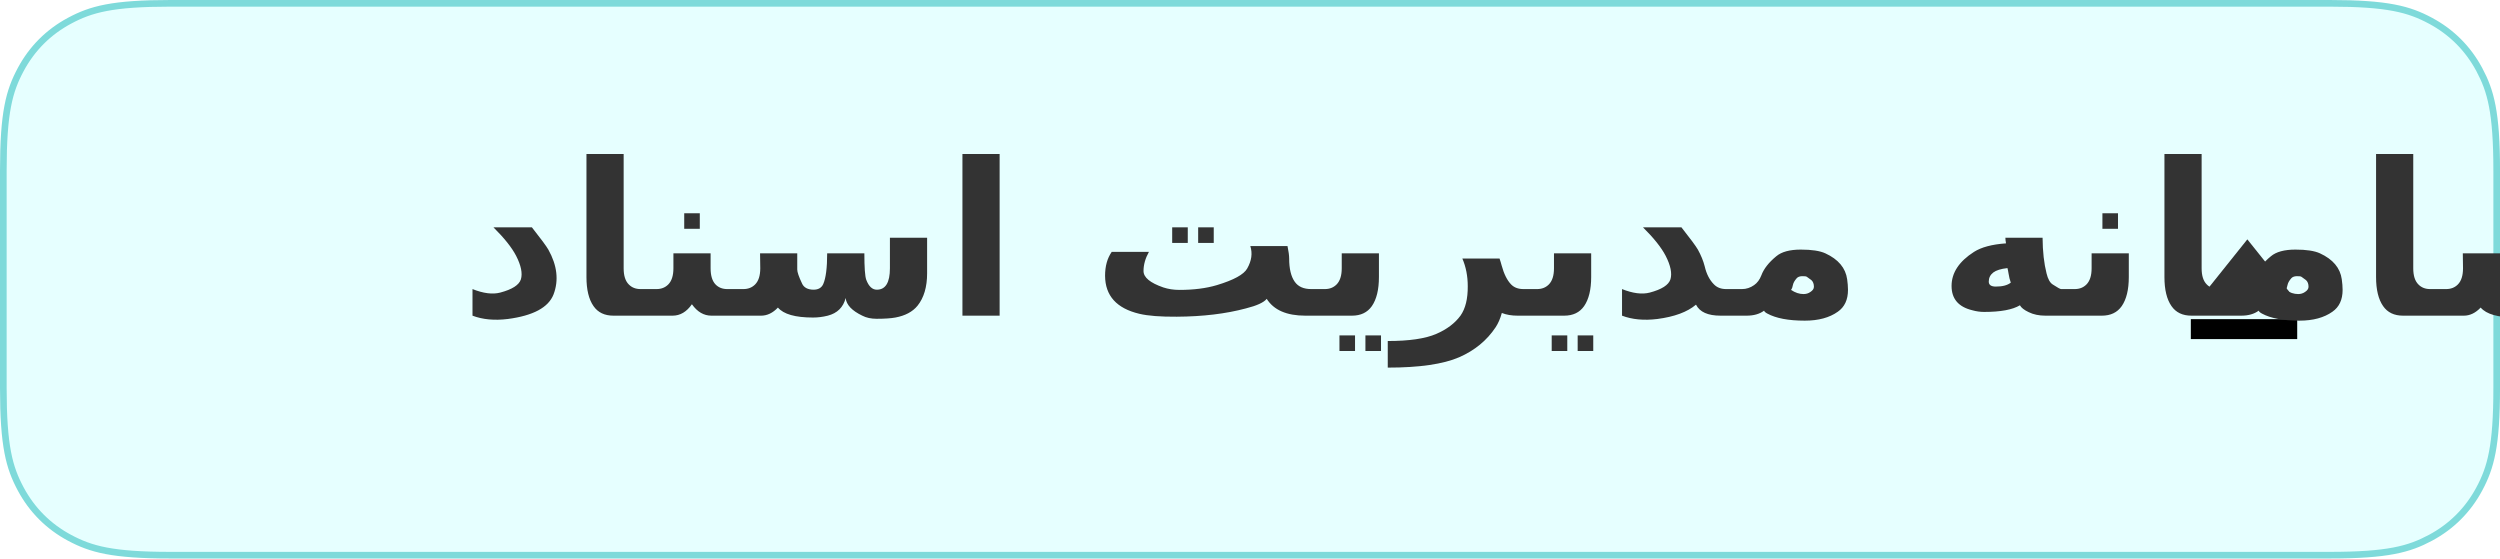
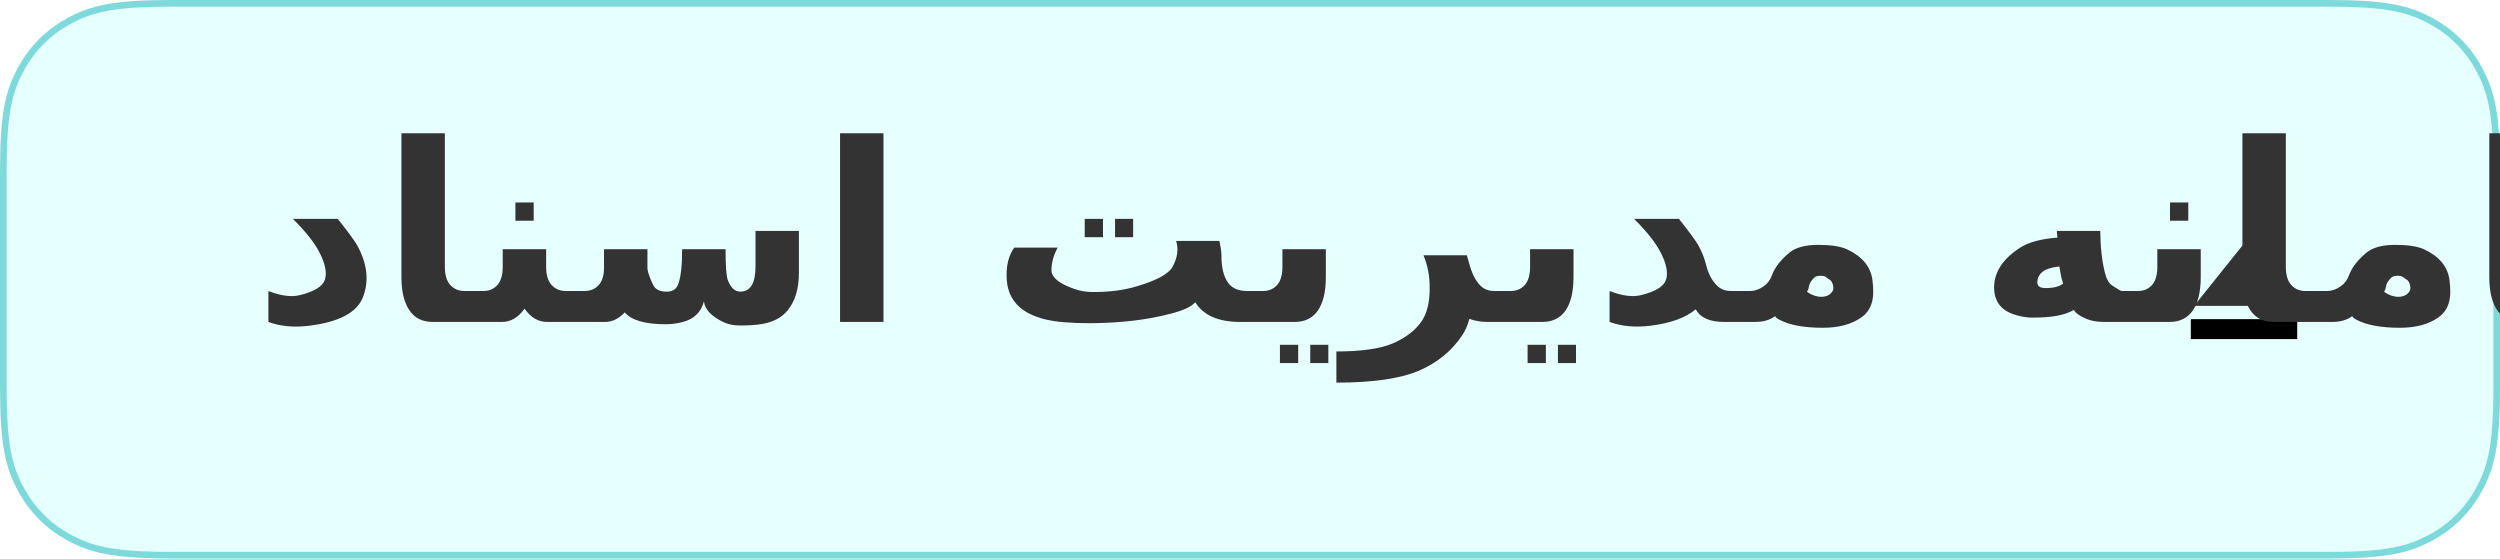
<svg xmlns="http://www.w3.org/2000/svg" class="feat-dis-graphics" width="188" height="42" viewBox="0 0 188 42" version="1.1" id="svg109">
  <defs id="defs3" />
  <g id="g109" transform="translate(-199.6704,-177.8038)">
    <g transform="translate(4.989877,1.804907)" fill="none" id="g108" style="fill-rule:evenodd;stroke:none;stroke-width:1">
      <g class="dis-zwd-truesync" transform="translate(194.9306,176.2489)" fill="none" id="g50">
        <path d="M 12.569,0 H 174.931 c 4.387,0 5.981,0.448 7.586,1.306 1.585,0.848 2.83,2.092 3.678,3.678 0.858,1.605 1.306,3.199 1.306,7.586 v 16.361 c 0,4.387 -0.448,5.981 -1.306,7.586 -0.848,1.585 -2.092,2.83 -3.678,3.678 C 180.912,41.052 179.317,41.5 174.931,41.5 H 12.569 C 8.183,41.5 6.588,41.052 4.984,40.194 3.398,39.346 2.154,38.102 1.306,36.516 0.448,34.912 0,33.317 0,28.931 V 12.569 C 0,8.183 0.448,6.588 1.306,4.984 2.154,3.398 3.398,2.154 4.984,1.306 6.588,0.448 8.183,0 12.569,0 Z" stroke="#7edada" stroke-width="0.5px" fill="#e6ffff" fill-rule="nonzero" id="path49" />
        <line x1="164.5" y1="24.5" x2="172.5" y2="24.5" stroke="#000000" stroke-width="1.5px" fill="none" id="line49" />
        <polygon fill="#333333" fill-rule="nonzero" points="168.75,17.75 164.75,22.75 172.75,22.75 " id="polygon49" />
-         <text fill="#333333" fill-rule="nonzero" font-family="sans-serif" font-size="13px" font-weight="bold" id="text49" style="font-style:normal;font-variant:normal;font-weight:bold;font-stretch:normal;font-size:16px;font-family:'2  Nazanin';-inkscape-font-specification:'2  Nazanin, Bold';font-variant-ligatures:normal;font-variant-caps:normal;font-variant-numeric:normal;font-variant-east-asian:normal;fill:#333333;fill-rule:nonzero" x="34.296" y="23.49">
-           <tspan id="tspan130" x="34.296" y="23.49">سامانه مدیریت اسناد</tspan>
+         <text fill="#333333" fill-rule="nonzero" font-family="sans-serif" font-size="13px" font-weight="bold" id="text49" style="font-style:normal;font-variant:normal;font-weight:bold;font-stretch:normal;font-size:18.667px;font-family:'B Nazanin';-inkscape-font-specification:'B Nazanin, Bold';font-variant-ligatures:normal;font-variant-caps:normal;font-variant-numeric:normal;font-variant-east-asian:normal;fill:#333333;fill-rule:nonzero" x="18.792" y="23.96">
+           <tspan id="tspan130" x="18.792" y="23.96">سامانه مدیریت اسناد</tspan>
        </text>
      </g>
    </g>
  </g>
</svg>
